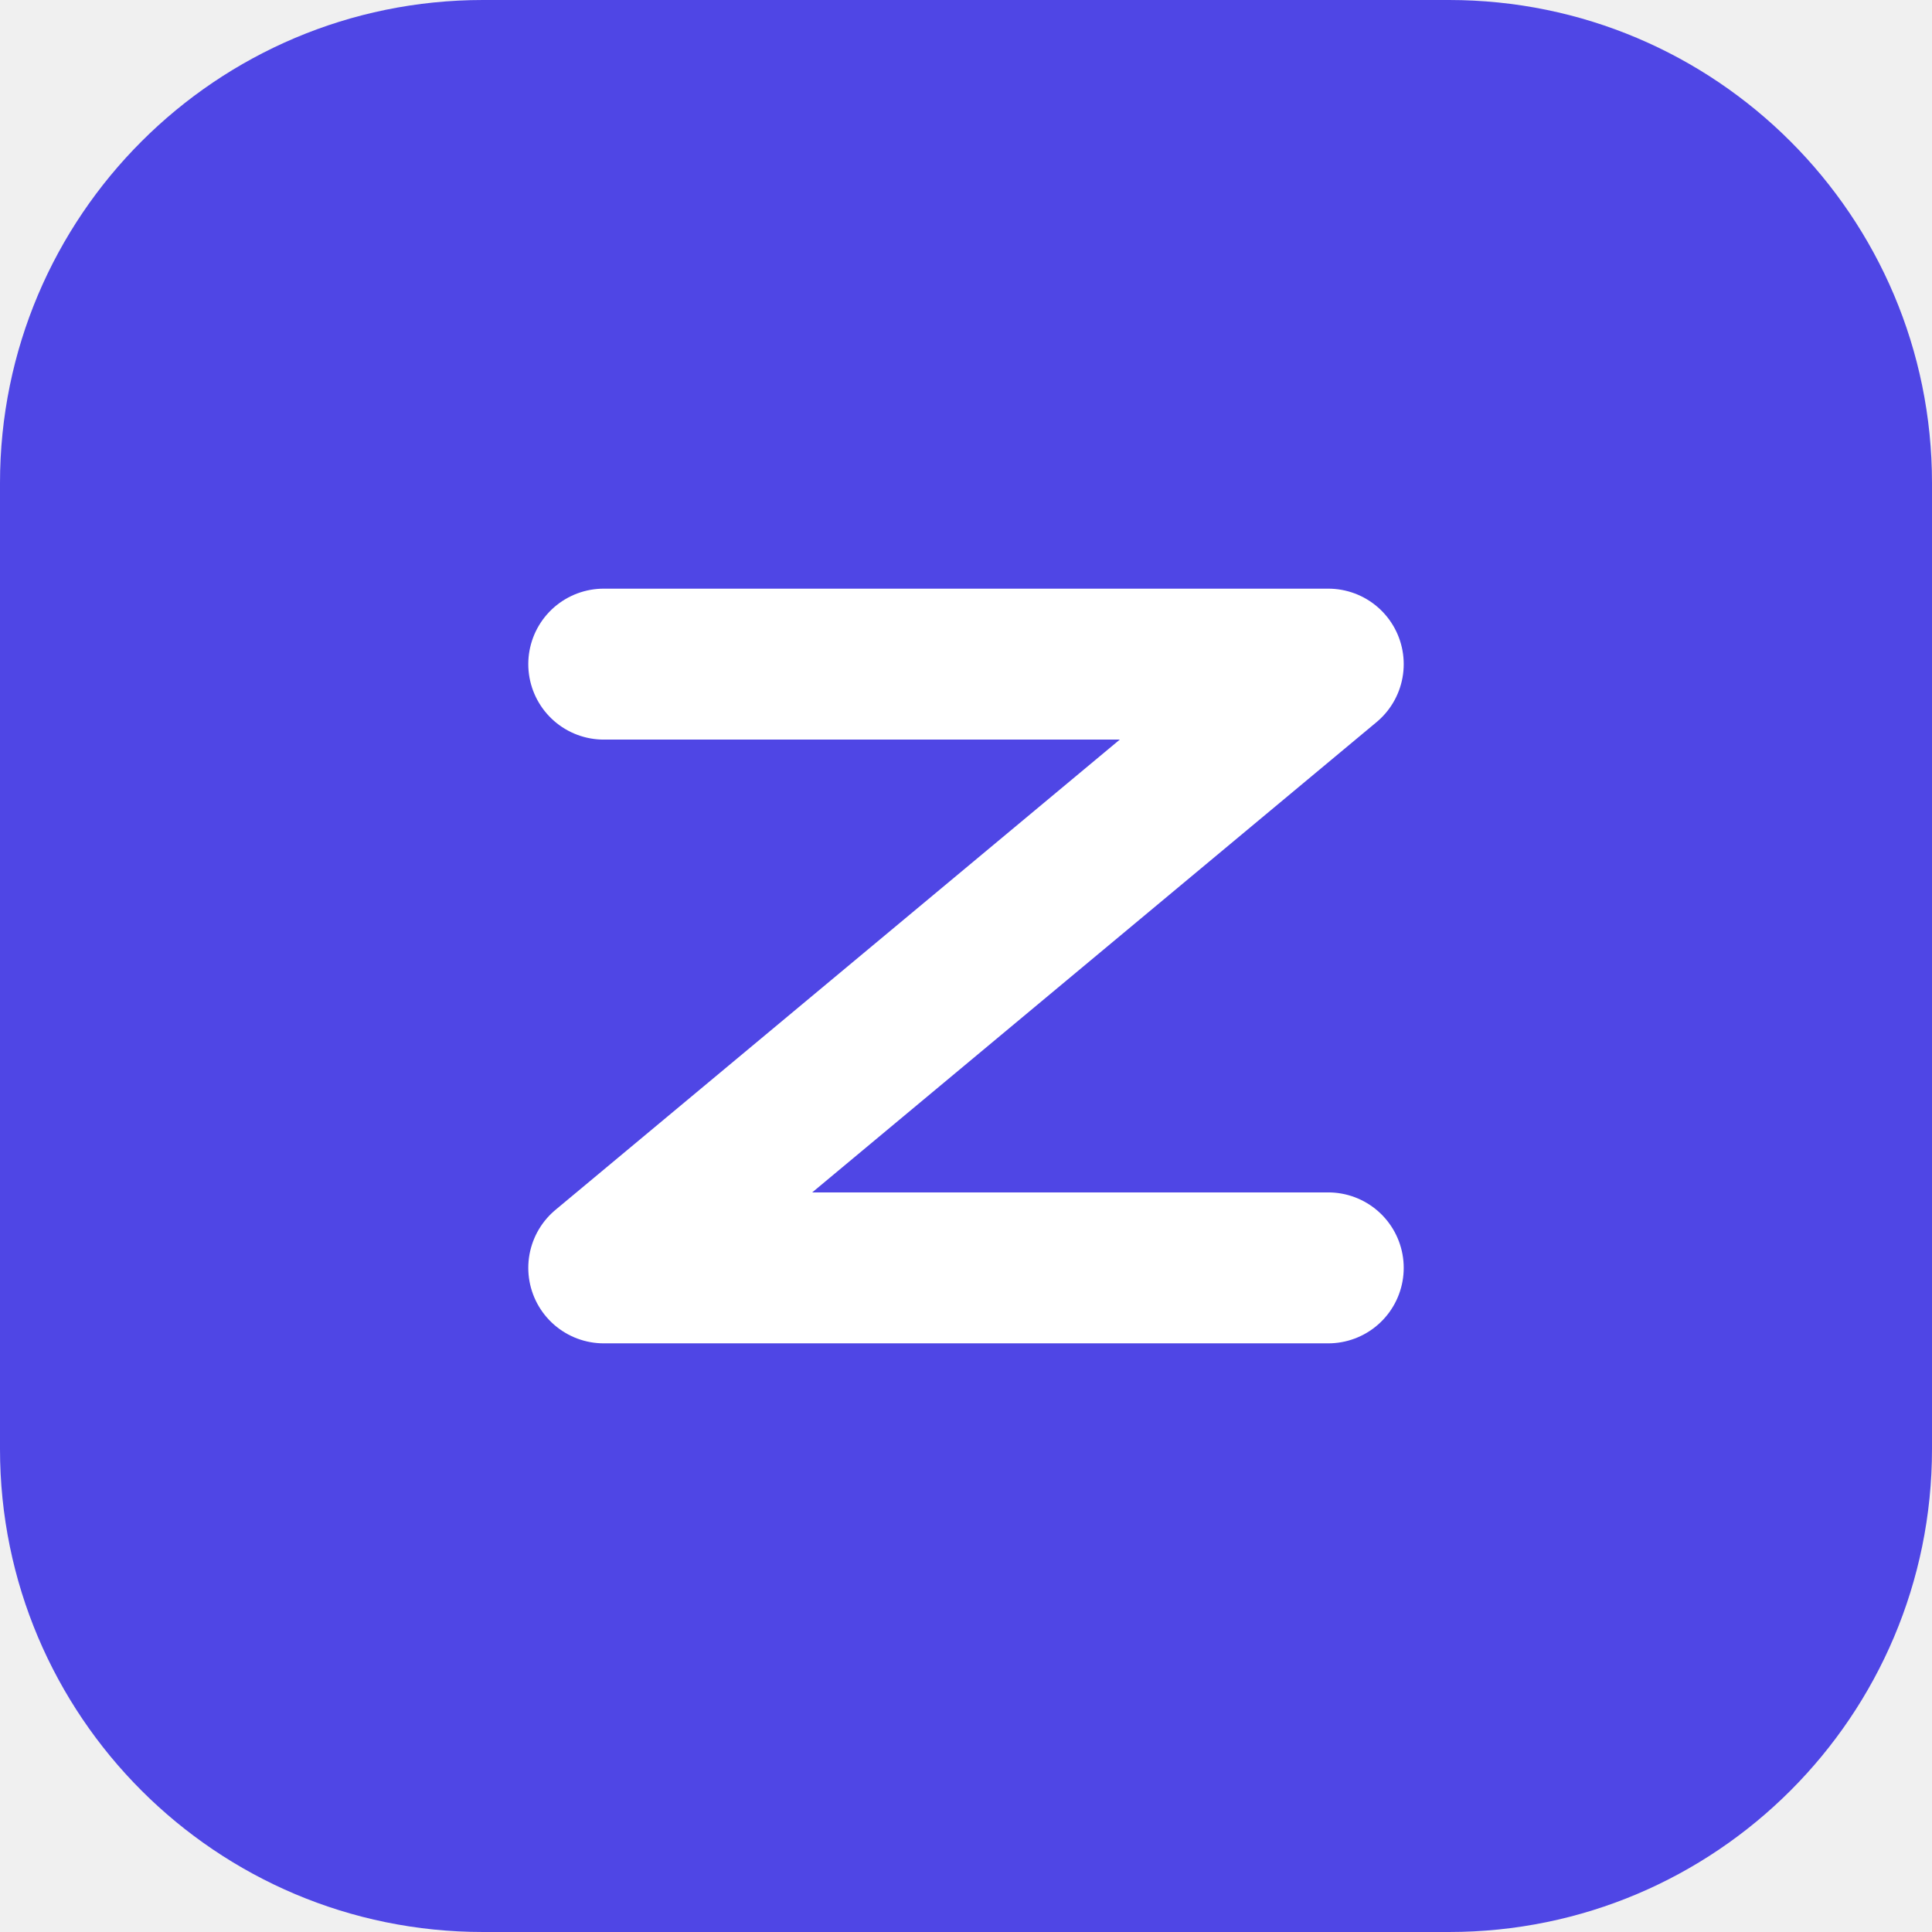
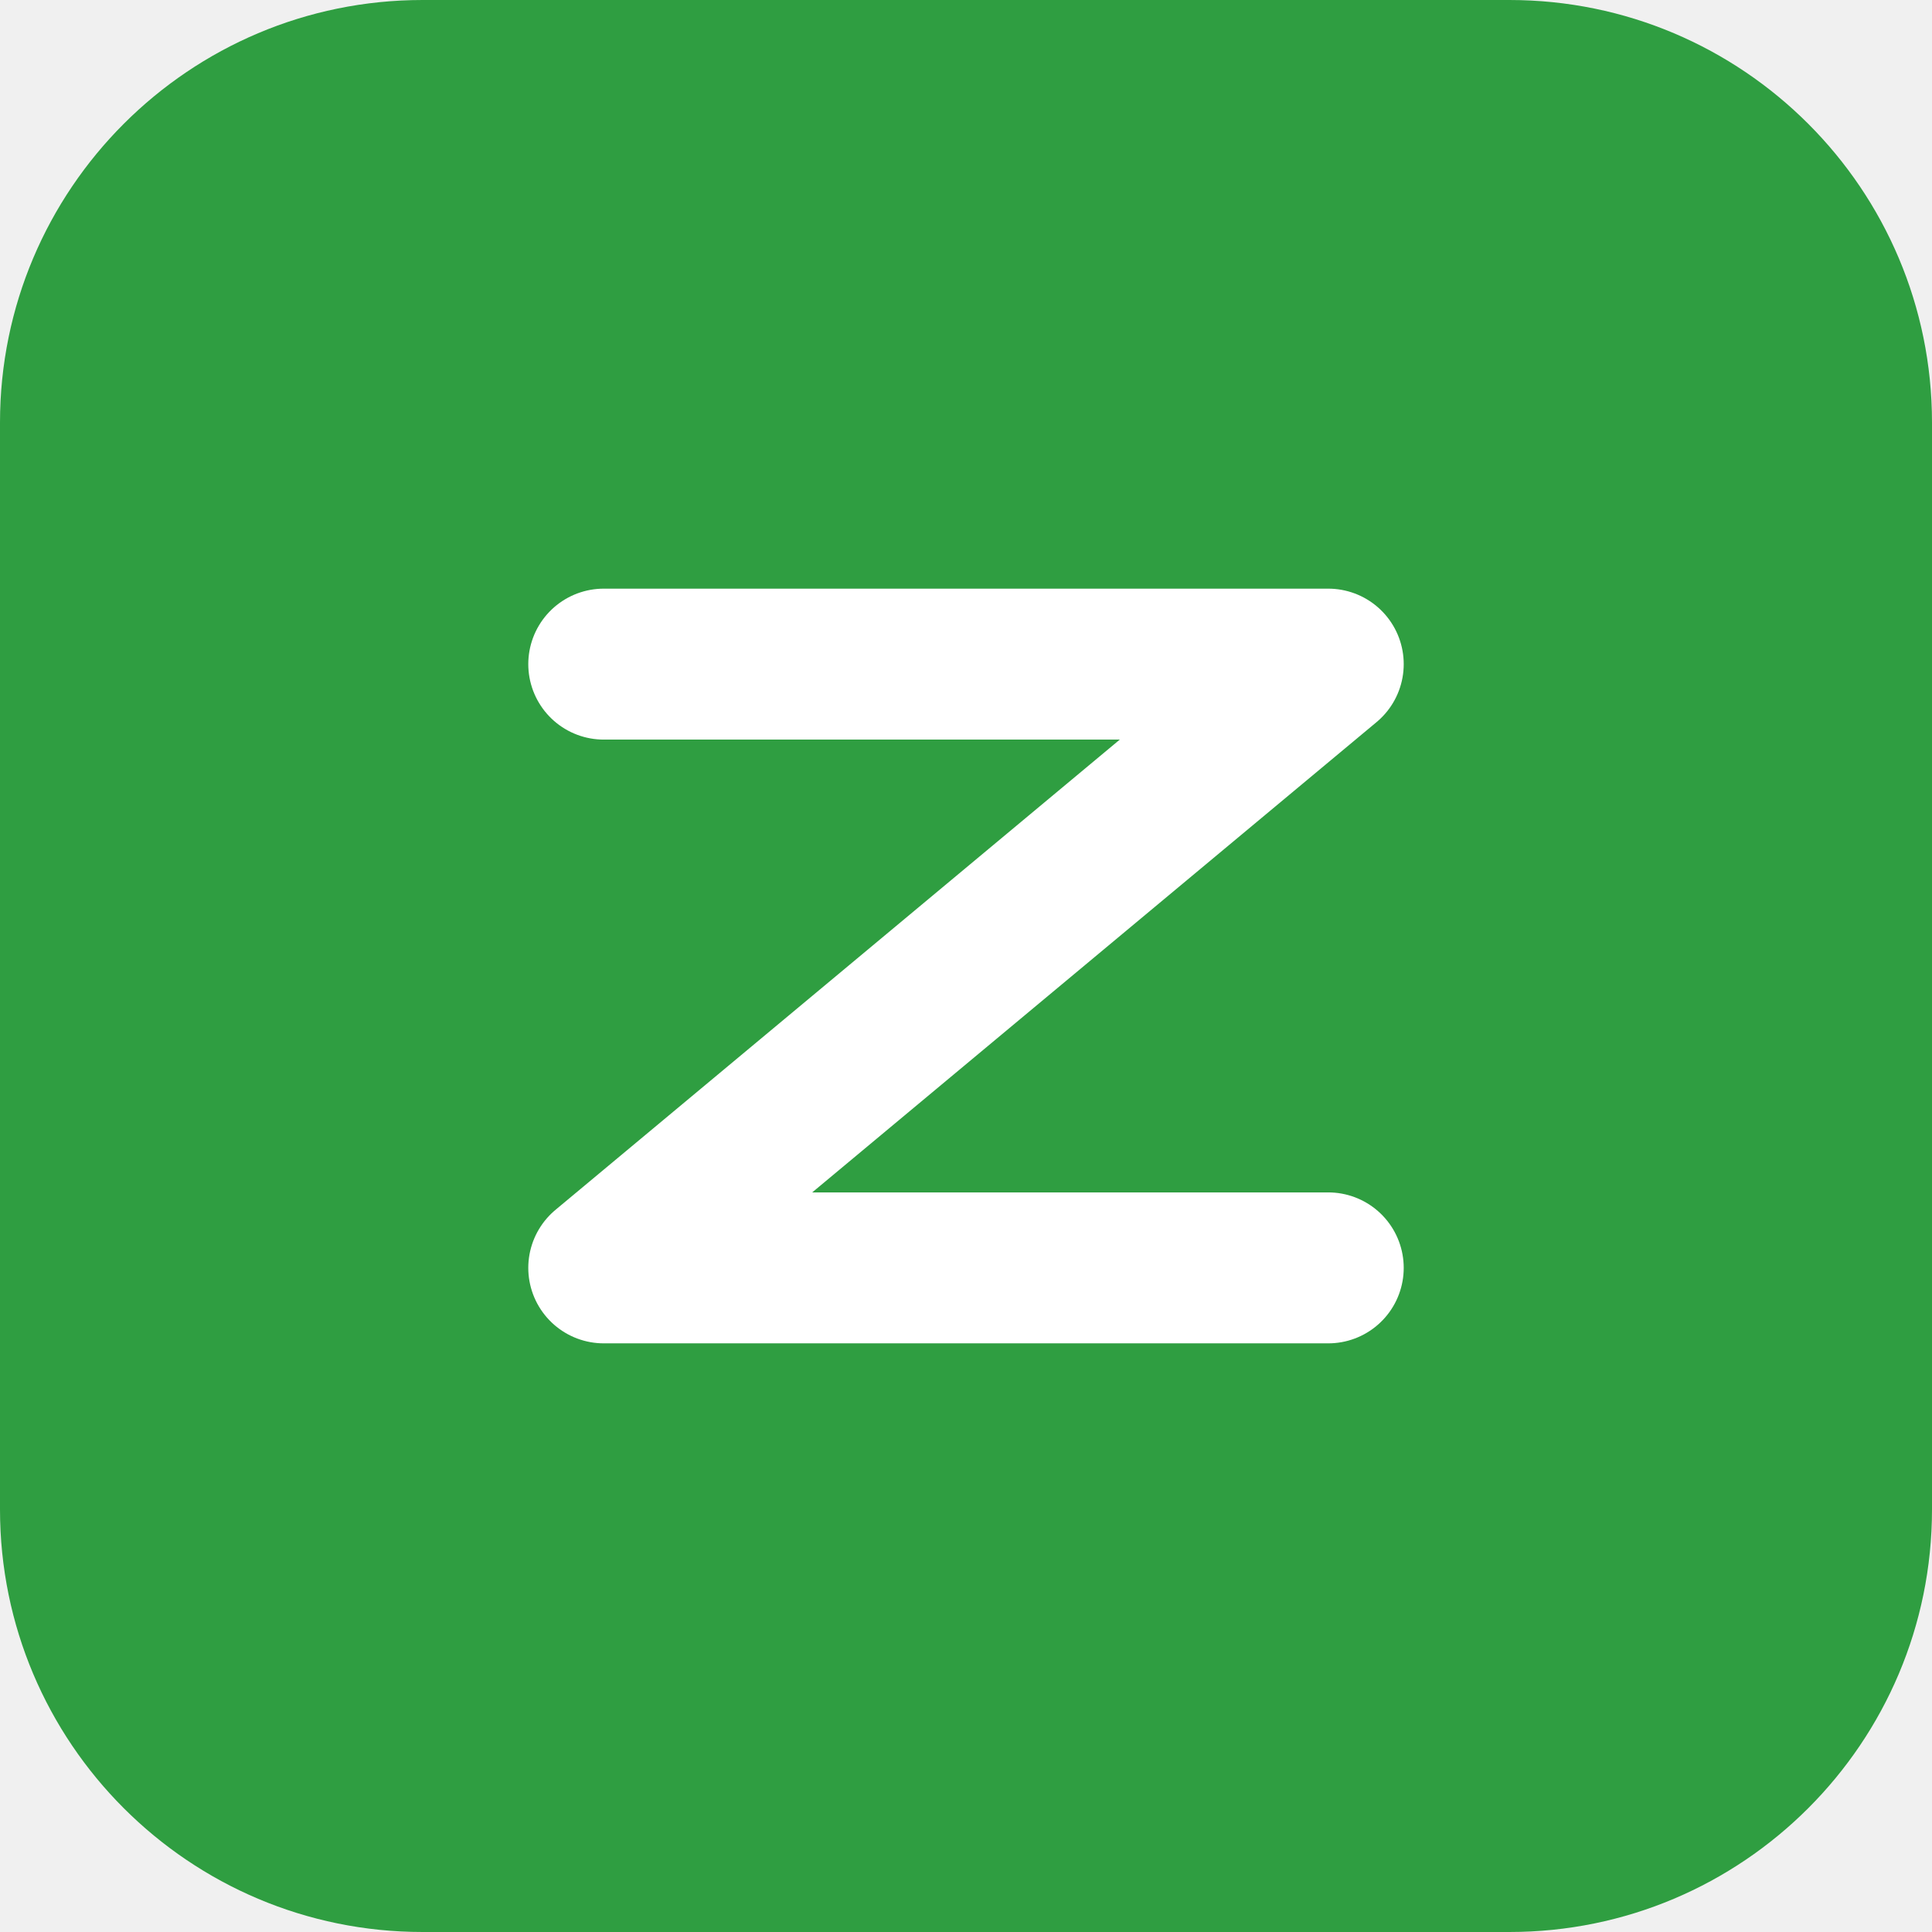
<svg xmlns="http://www.w3.org/2000/svg" viewBox="0 0 64 64">
-   <rect width="64" height="64" rx="16" fill="#4f46e5" />
+   <rect width="64" height="64" rx="14" fill="#2f9e41" />
  <path d="M20 22h24l-24 20h24" fill="none" stroke="#fff" stroke-width="5" stroke-linecap="round" stroke-linejoin="round" />
</svg>
